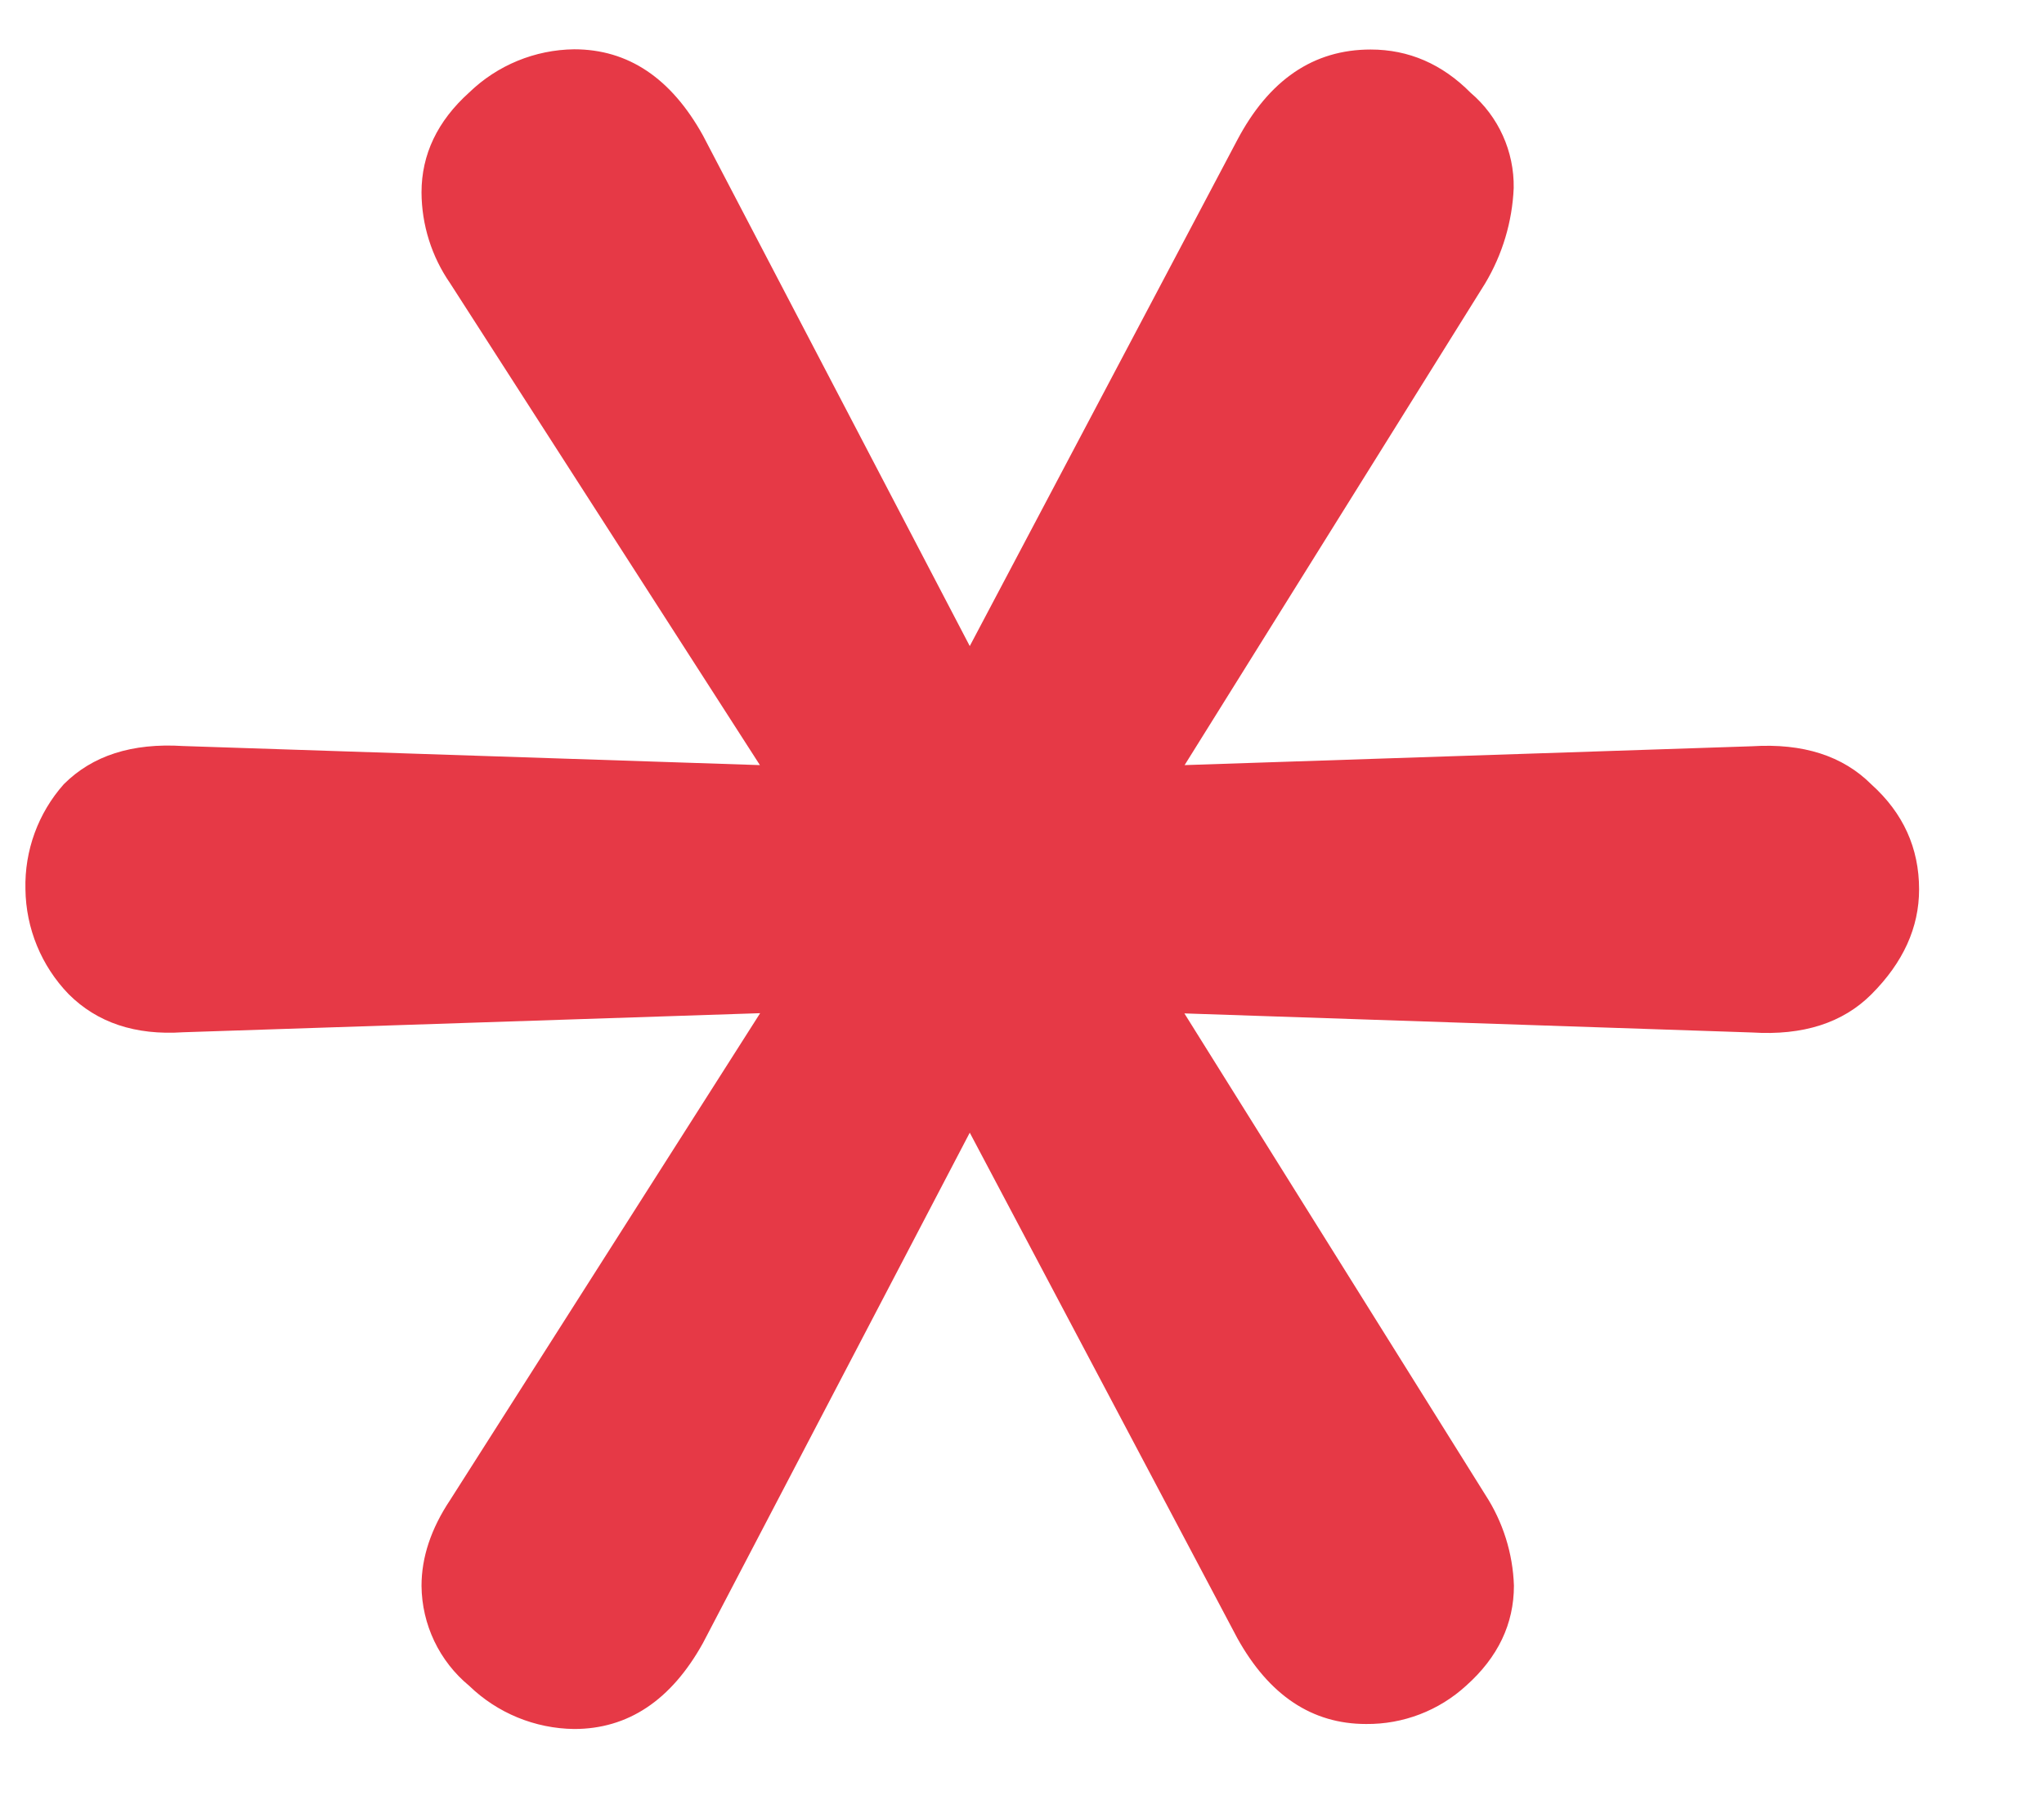
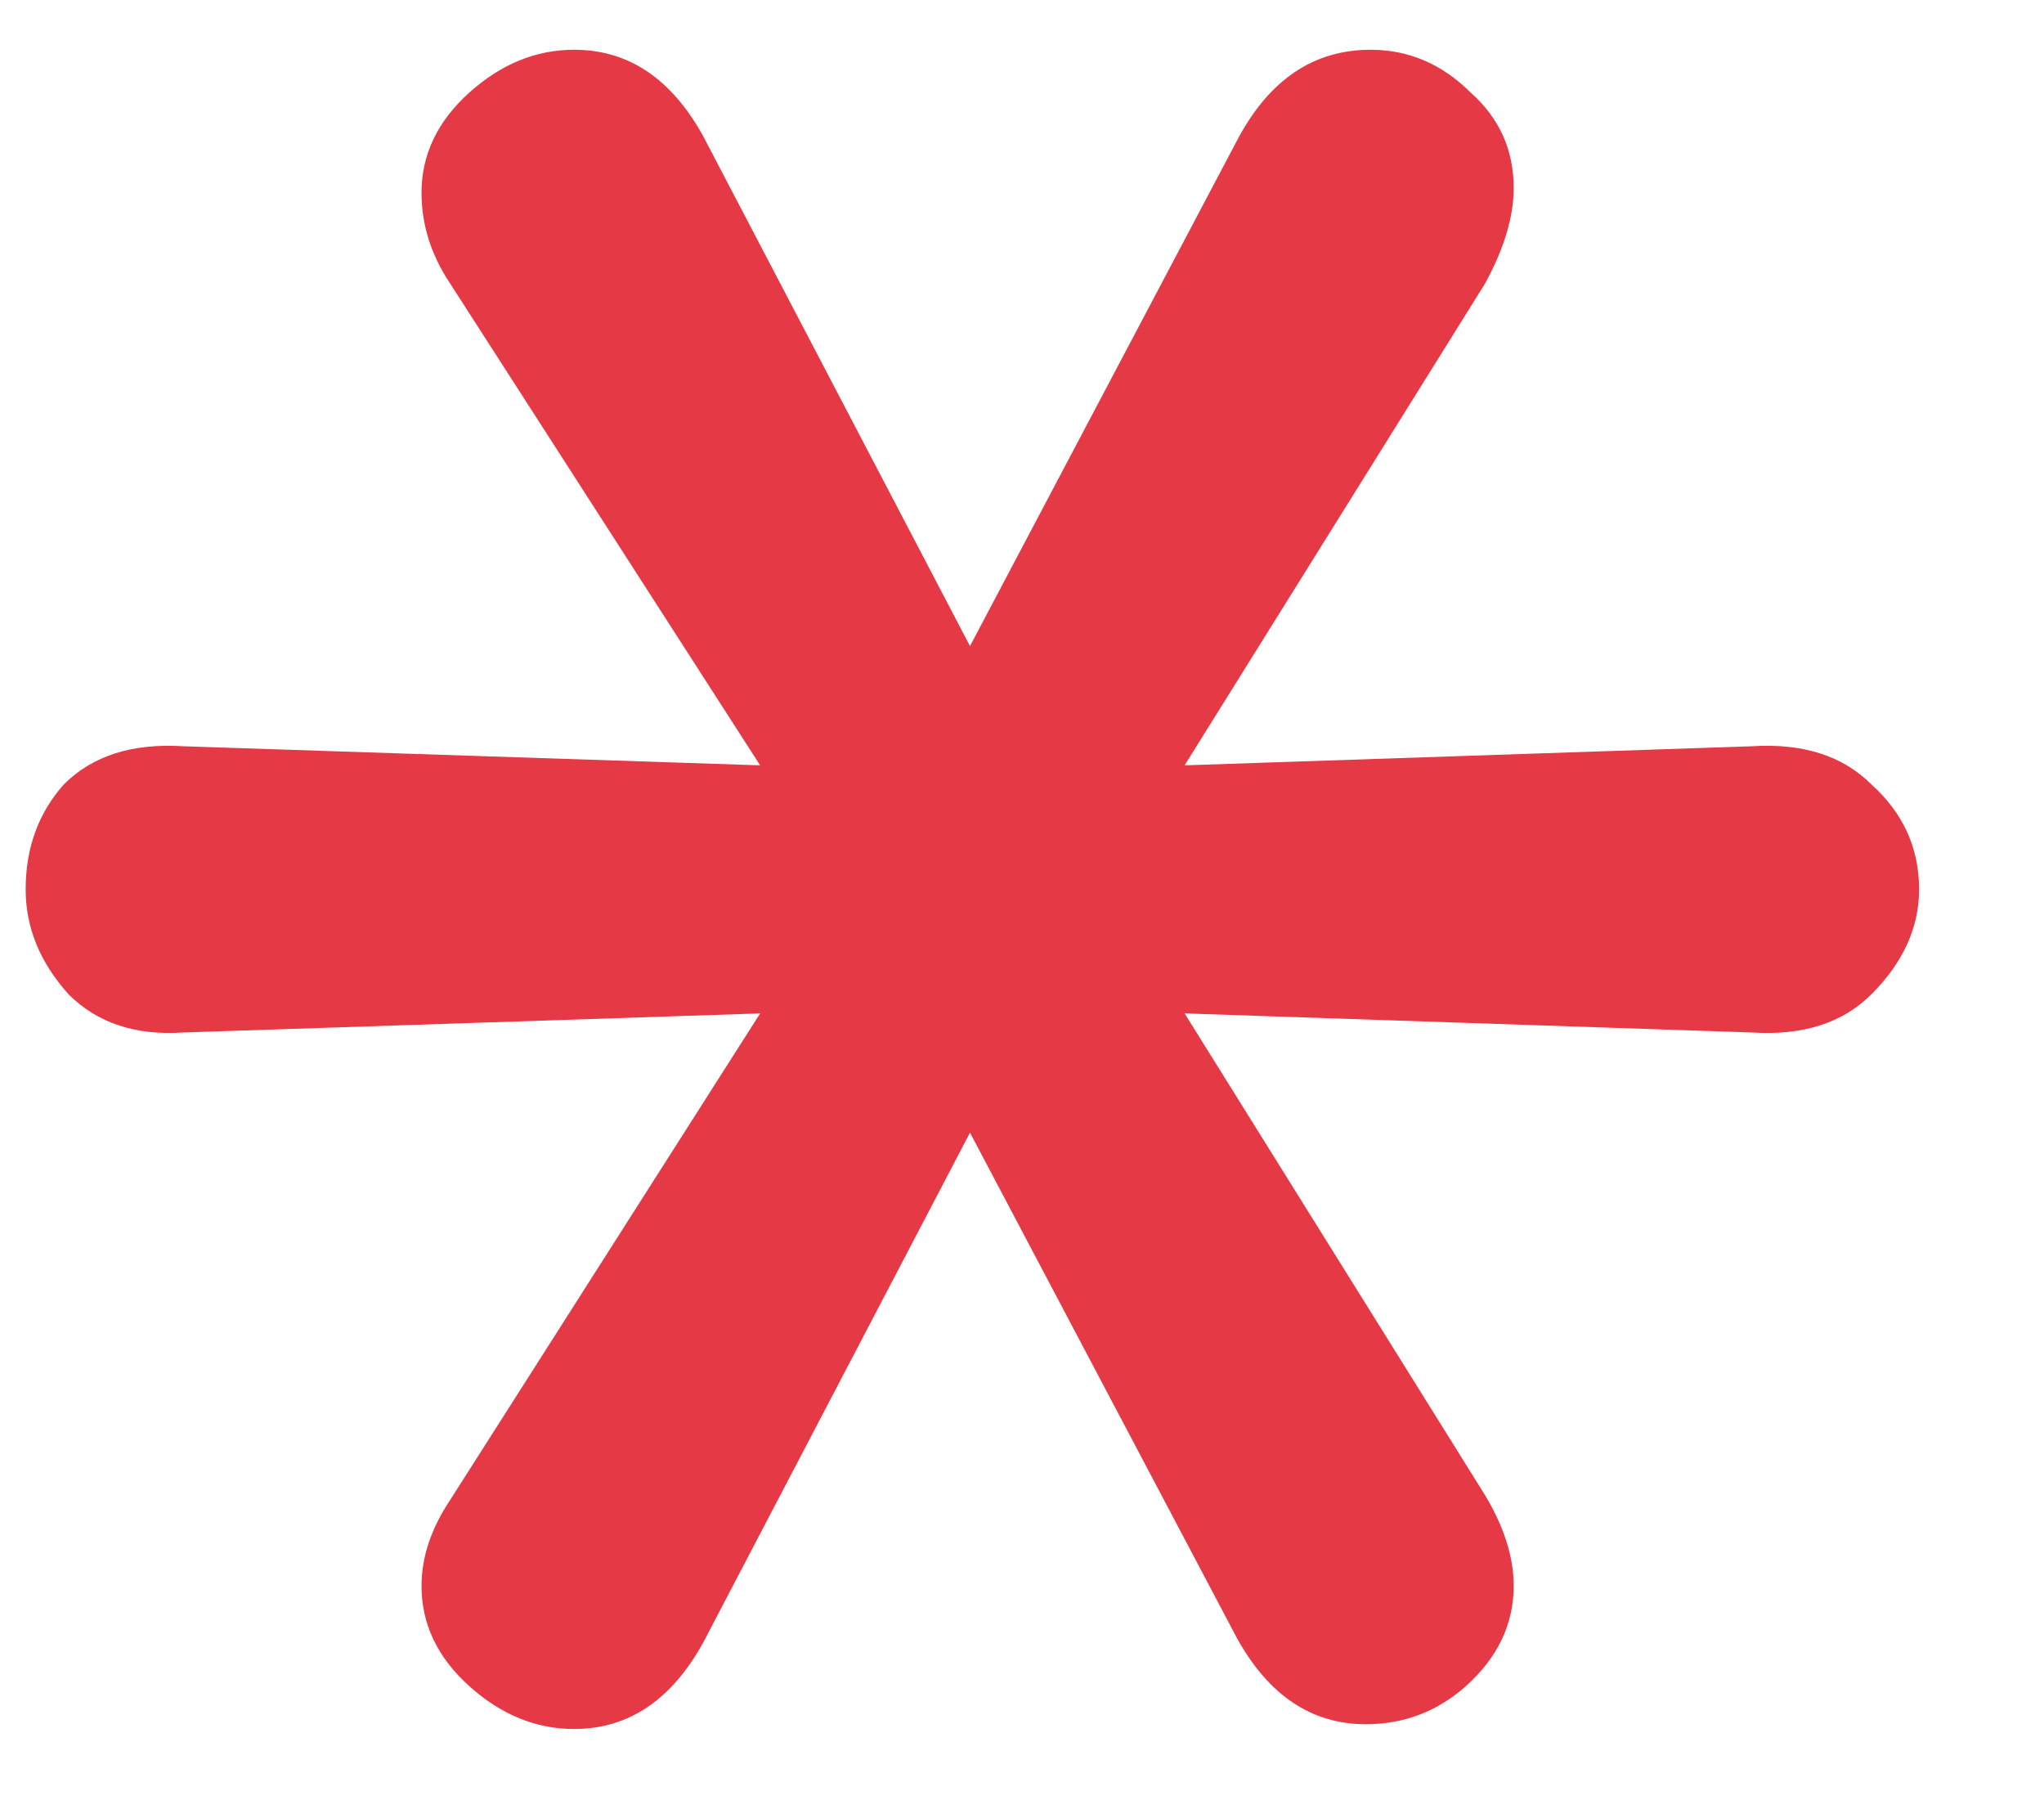
- <svg xmlns="http://www.w3.org/2000/svg" width="9" height="8" fill="none">
-   <path d="M7.715 3.285c.224-.014.399.042.525.168.14.126.21.28.21.462 0 .168-.07.322-.21.462-.126.126-.301.182-.525.168l-2.5-.084L6.54 6.58a.78.78 0 01.126.4c0 .168-.07.315-.21.44a.643.643 0 01-.441.169c-.238 0-.427-.126-.567-.378L4.27 4.986 3.095 7.233c-.14.252-.33.378-.567.378a.676.676 0 01-.462-.19.577.577 0 01-.21-.44c0-.126.042-.252.126-.378L3.347 4.46l-2.541.084c-.21.014-.378-.042-.504-.168a.676.676 0 01-.19-.462.67.67 0 01.169-.462c.126-.126.3-.182.525-.168l2.54.084-1.364-2.121a.708.708 0 01-.126-.4c0-.167.07-.314.21-.44a.676.676 0 01.462-.19c.238 0 .427.127.567.379L4.27 2.844 5.447.618c.14-.266.336-.4.588-.4.168 0 .315.064.44.19a.539.539 0 01.19.42.892.892 0 01-.126.42l-1.323 2.12 2.499-.083z" fill="#E63946" />
+ <svg xmlns="http://www.w3.org/2000/svg" width="9" height="8" viewBox="0 0 9 8" fill="none">
+   <path d="M7.715 3.285C7.939 3.271 8.114 3.327 8.24 3.453C8.38 3.579 8.45 3.733 8.45 3.915C8.45 4.083 8.38 4.237 8.24 4.377C8.114 4.503 7.939 4.559 7.715 4.545L5.216 4.461L6.539 6.582C6.623 6.722 6.665 6.855 6.665 6.981C6.665 7.149 6.595 7.296 6.455 7.422C6.329 7.534 6.182 7.59 6.014 7.59C5.776 7.59 5.587 7.464 5.447 7.212L4.271 4.986L3.095 7.233C2.955 7.485 2.766 7.611 2.528 7.611C2.36 7.611 2.206 7.548 2.066 7.422C1.926 7.296 1.856 7.149 1.856 6.981C1.856 6.855 1.898 6.729 1.982 6.603L3.347 4.461L0.806 4.545C0.596 4.559 0.428 4.503 0.302 4.377C0.176 4.237 0.113 4.083 0.113 3.915C0.113 3.733 0.169 3.579 0.281 3.453C0.407 3.327 0.582 3.271 0.806 3.285L3.347 3.369L1.982 1.248C1.898 1.122 1.856 0.989 1.856 0.849C1.856 0.681 1.926 0.534 2.066 0.408C2.206 0.282 2.36 0.219 2.528 0.219C2.766 0.219 2.955 0.345 3.095 0.597L4.271 2.844L5.447 0.618C5.587 0.352 5.783 0.219 6.035 0.219C6.203 0.219 6.35 0.282 6.476 0.408C6.602 0.52 6.665 0.66 6.665 0.828C6.665 0.954 6.623 1.094 6.539 1.248L5.216 3.369L7.715 3.285Z" fill="#E63946" />
</svg>
